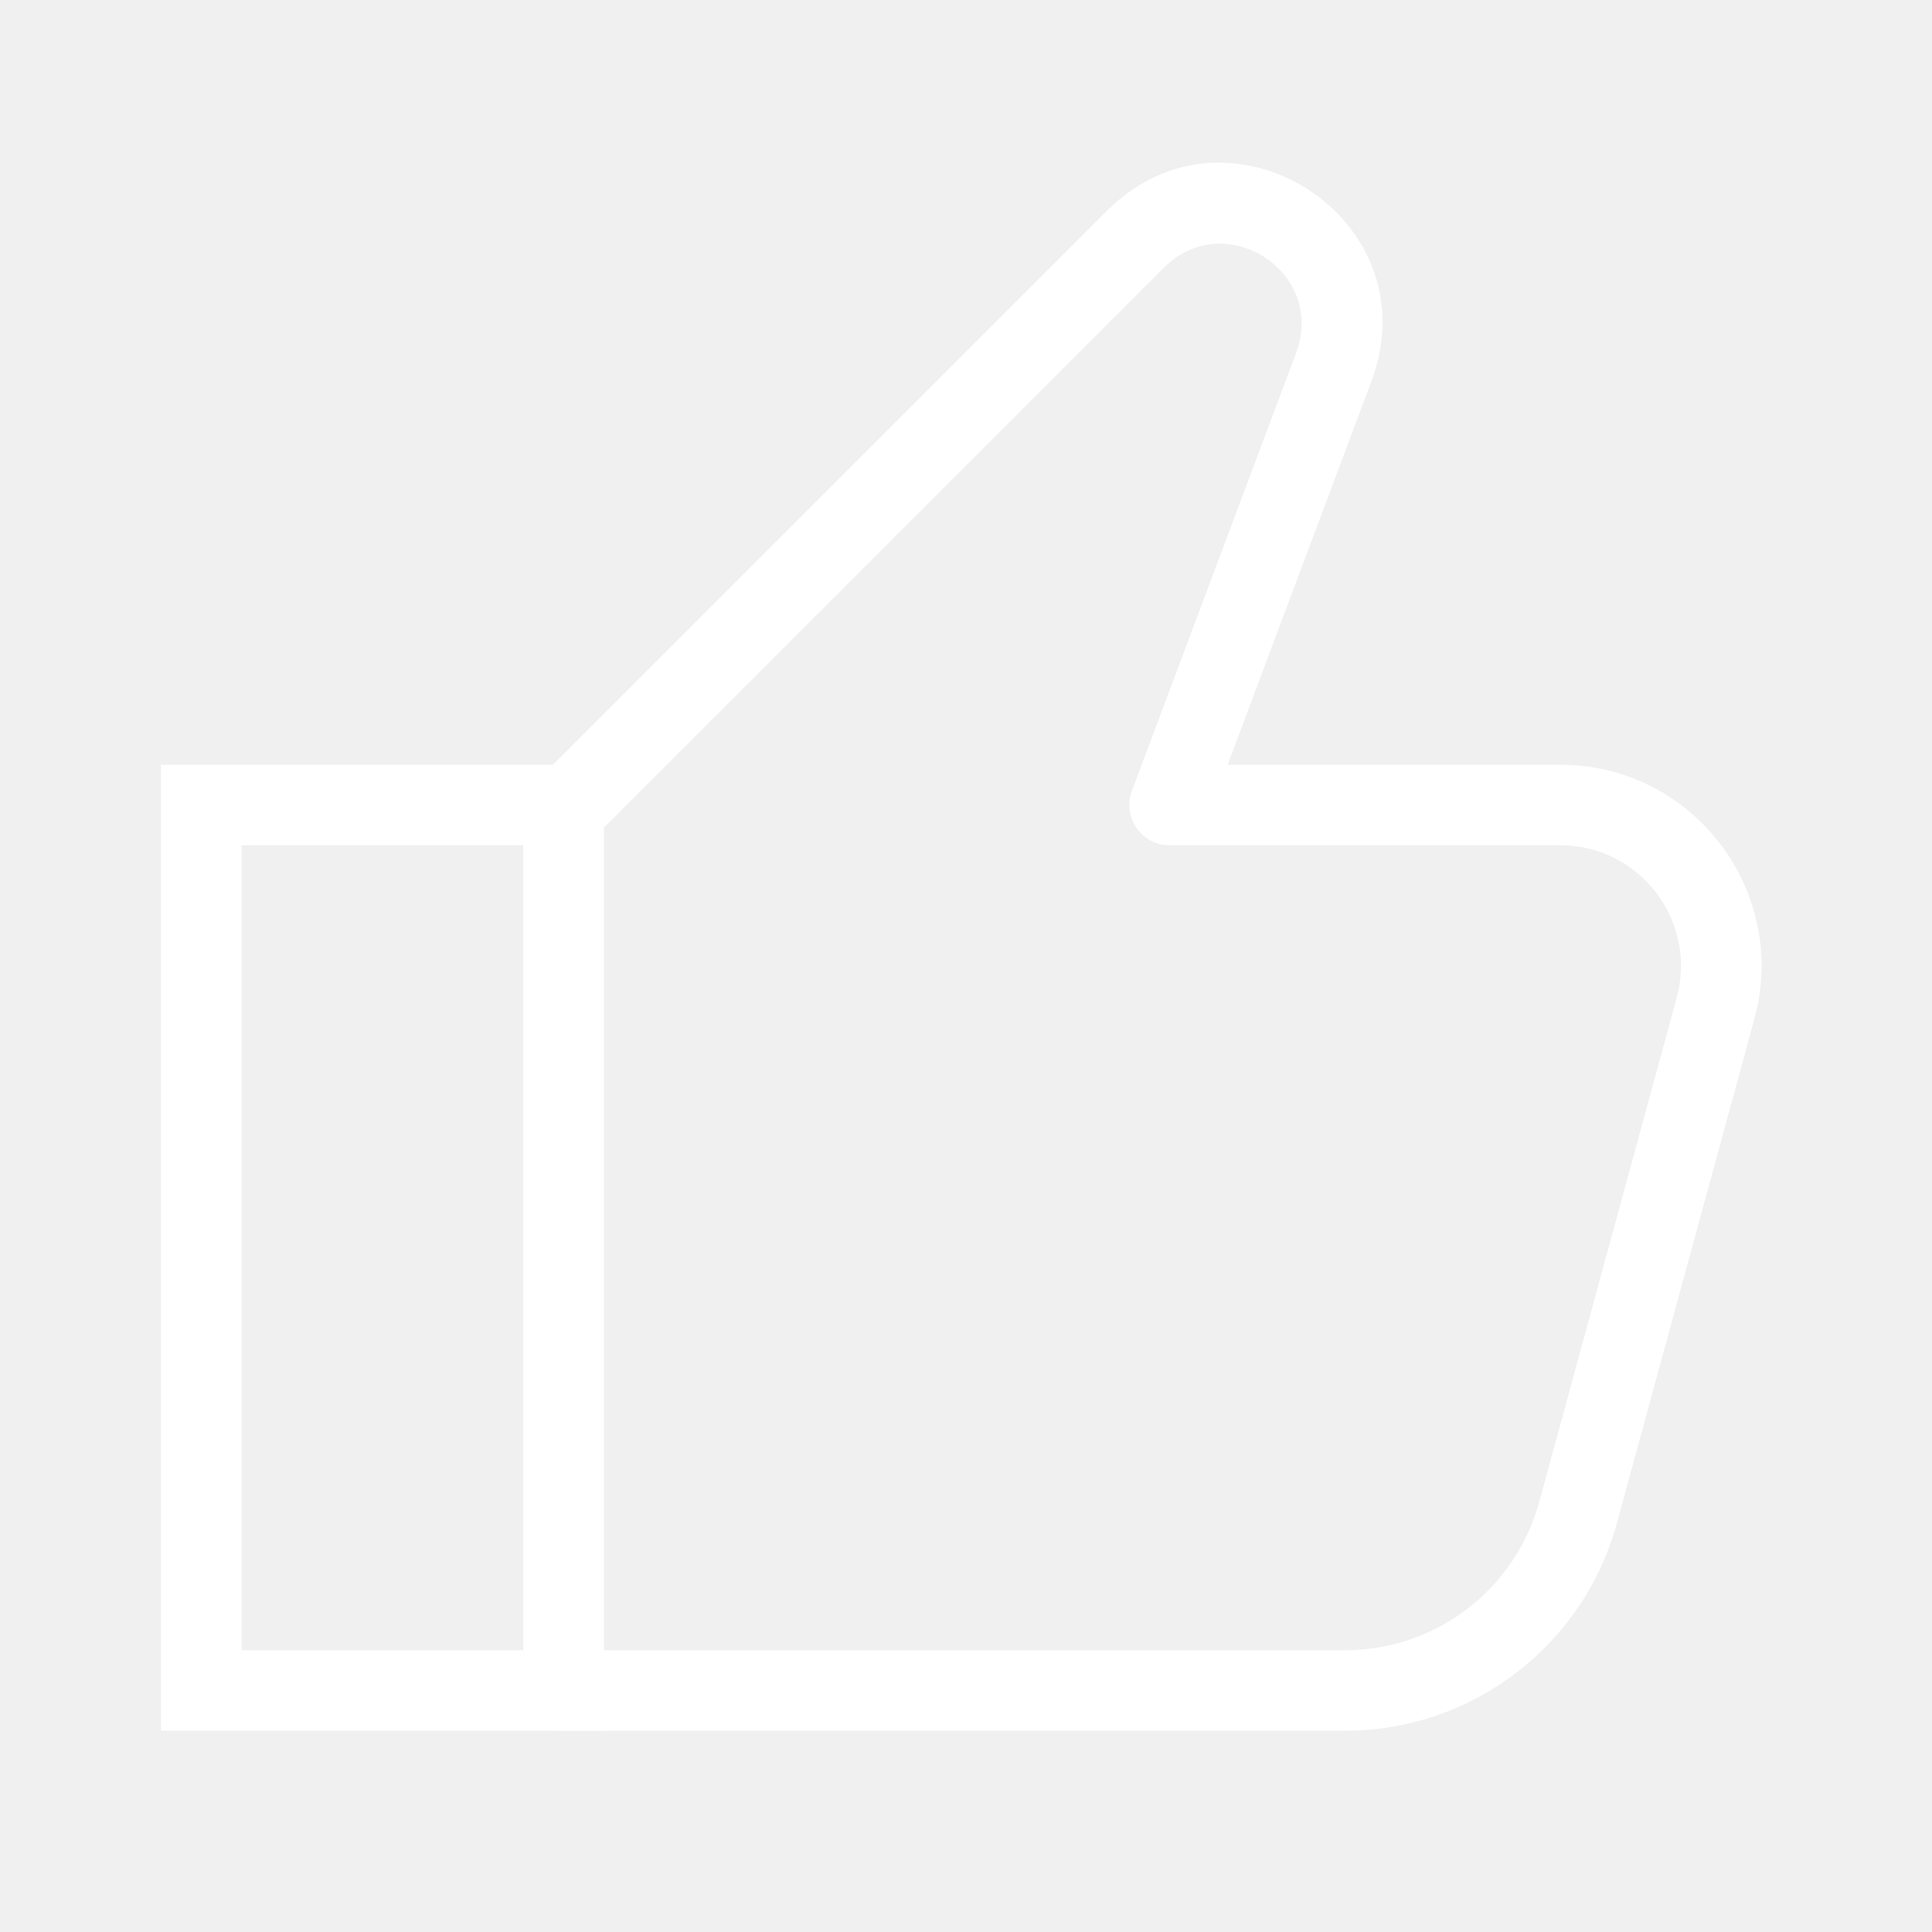
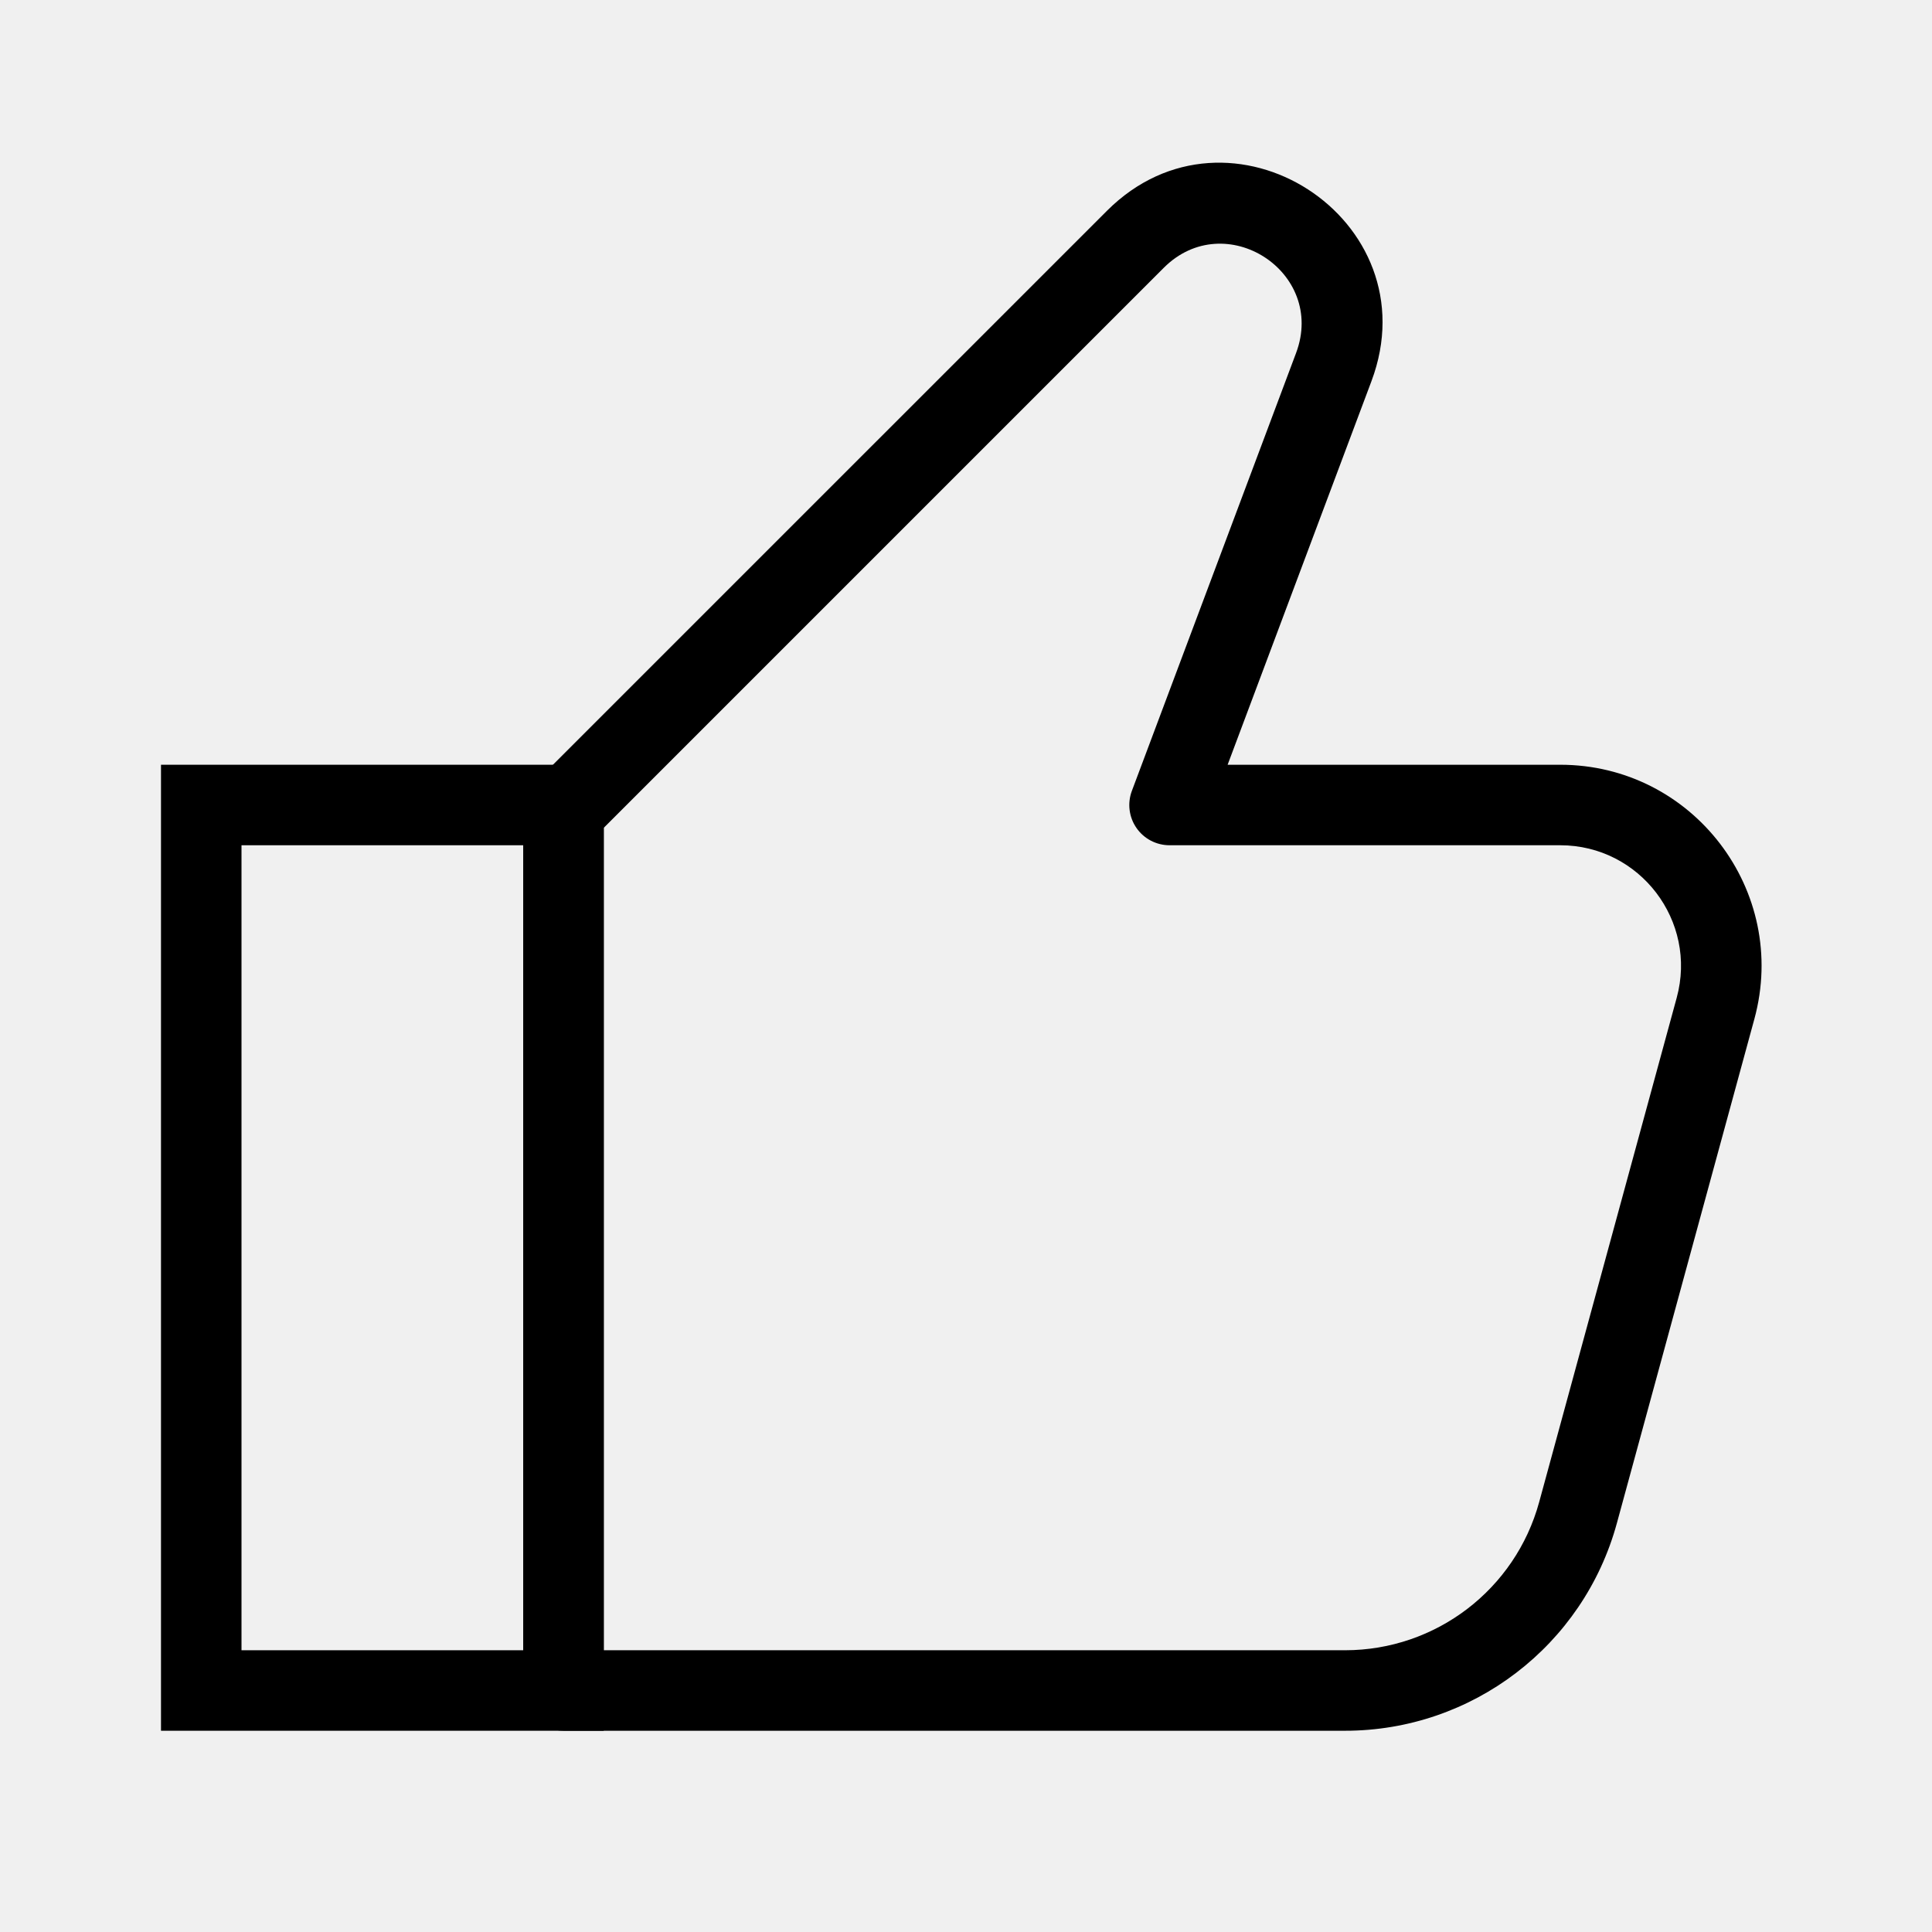
<svg xmlns="http://www.w3.org/2000/svg" width="48" height="48" viewBox="0 0 48 48" fill="none">
-   <path fill-rule="evenodd" clip-rule="evenodd" d="M4 19H15V43H4V19ZM6 21V41H13V21H6Z" fill="white" />
-   <path fill-rule="evenodd" clip-rule="evenodd" d="M32.201 8.769C32.956 6.755 30.435 5.132 28.914 6.653L15 20.567V41H33.417C35.672 41 37.648 39.491 38.241 37.316L41.657 24.79C42.178 22.881 40.741 21 38.763 21H29.057C28.729 21 28.422 20.84 28.235 20.57C28.048 20.3 28.006 19.956 28.121 19.649L32.201 8.769ZM13.688 19.05L27.5 5.239C30.541 2.197 35.584 5.444 34.073 9.471L30.5 19H38.763C42.06 19 44.454 22.135 43.587 25.316L40.171 37.842C39.34 40.888 36.574 43 33.417 43H14C13.448 43 13 42.553 13 42V20C13 19.557 13.289 19.181 13.688 19.05Z" fill="white" />
+   <path fill-rule="evenodd" clip-rule="evenodd" d="M4 19H15V43H4V19ZM6 21V41H13V21H6Z" fill="black" />
+   <path fill-rule="evenodd" clip-rule="evenodd" d="M32.201 8.769C32.956 6.755 30.435 5.132 28.914 6.653L15 20.567V41H33.417C35.672 41 37.648 39.491 38.241 37.316L41.657 24.79C42.178 22.881 40.741 21 38.763 21H29.057C28.729 21 28.422 20.84 28.235 20.57C28.048 20.3 28.006 19.956 28.121 19.649L32.201 8.769ZM13.688 19.05L27.5 5.239C30.541 2.197 35.584 5.444 34.073 9.471L30.5 19H38.763C42.06 19 44.454 22.135 43.587 25.316L40.171 37.842C39.34 40.888 36.574 43 33.417 43H14C13.448 43 13 42.553 13 42V20C13 19.557 13.289 19.181 13.688 19.05Z" fill="black" />
</svg>
